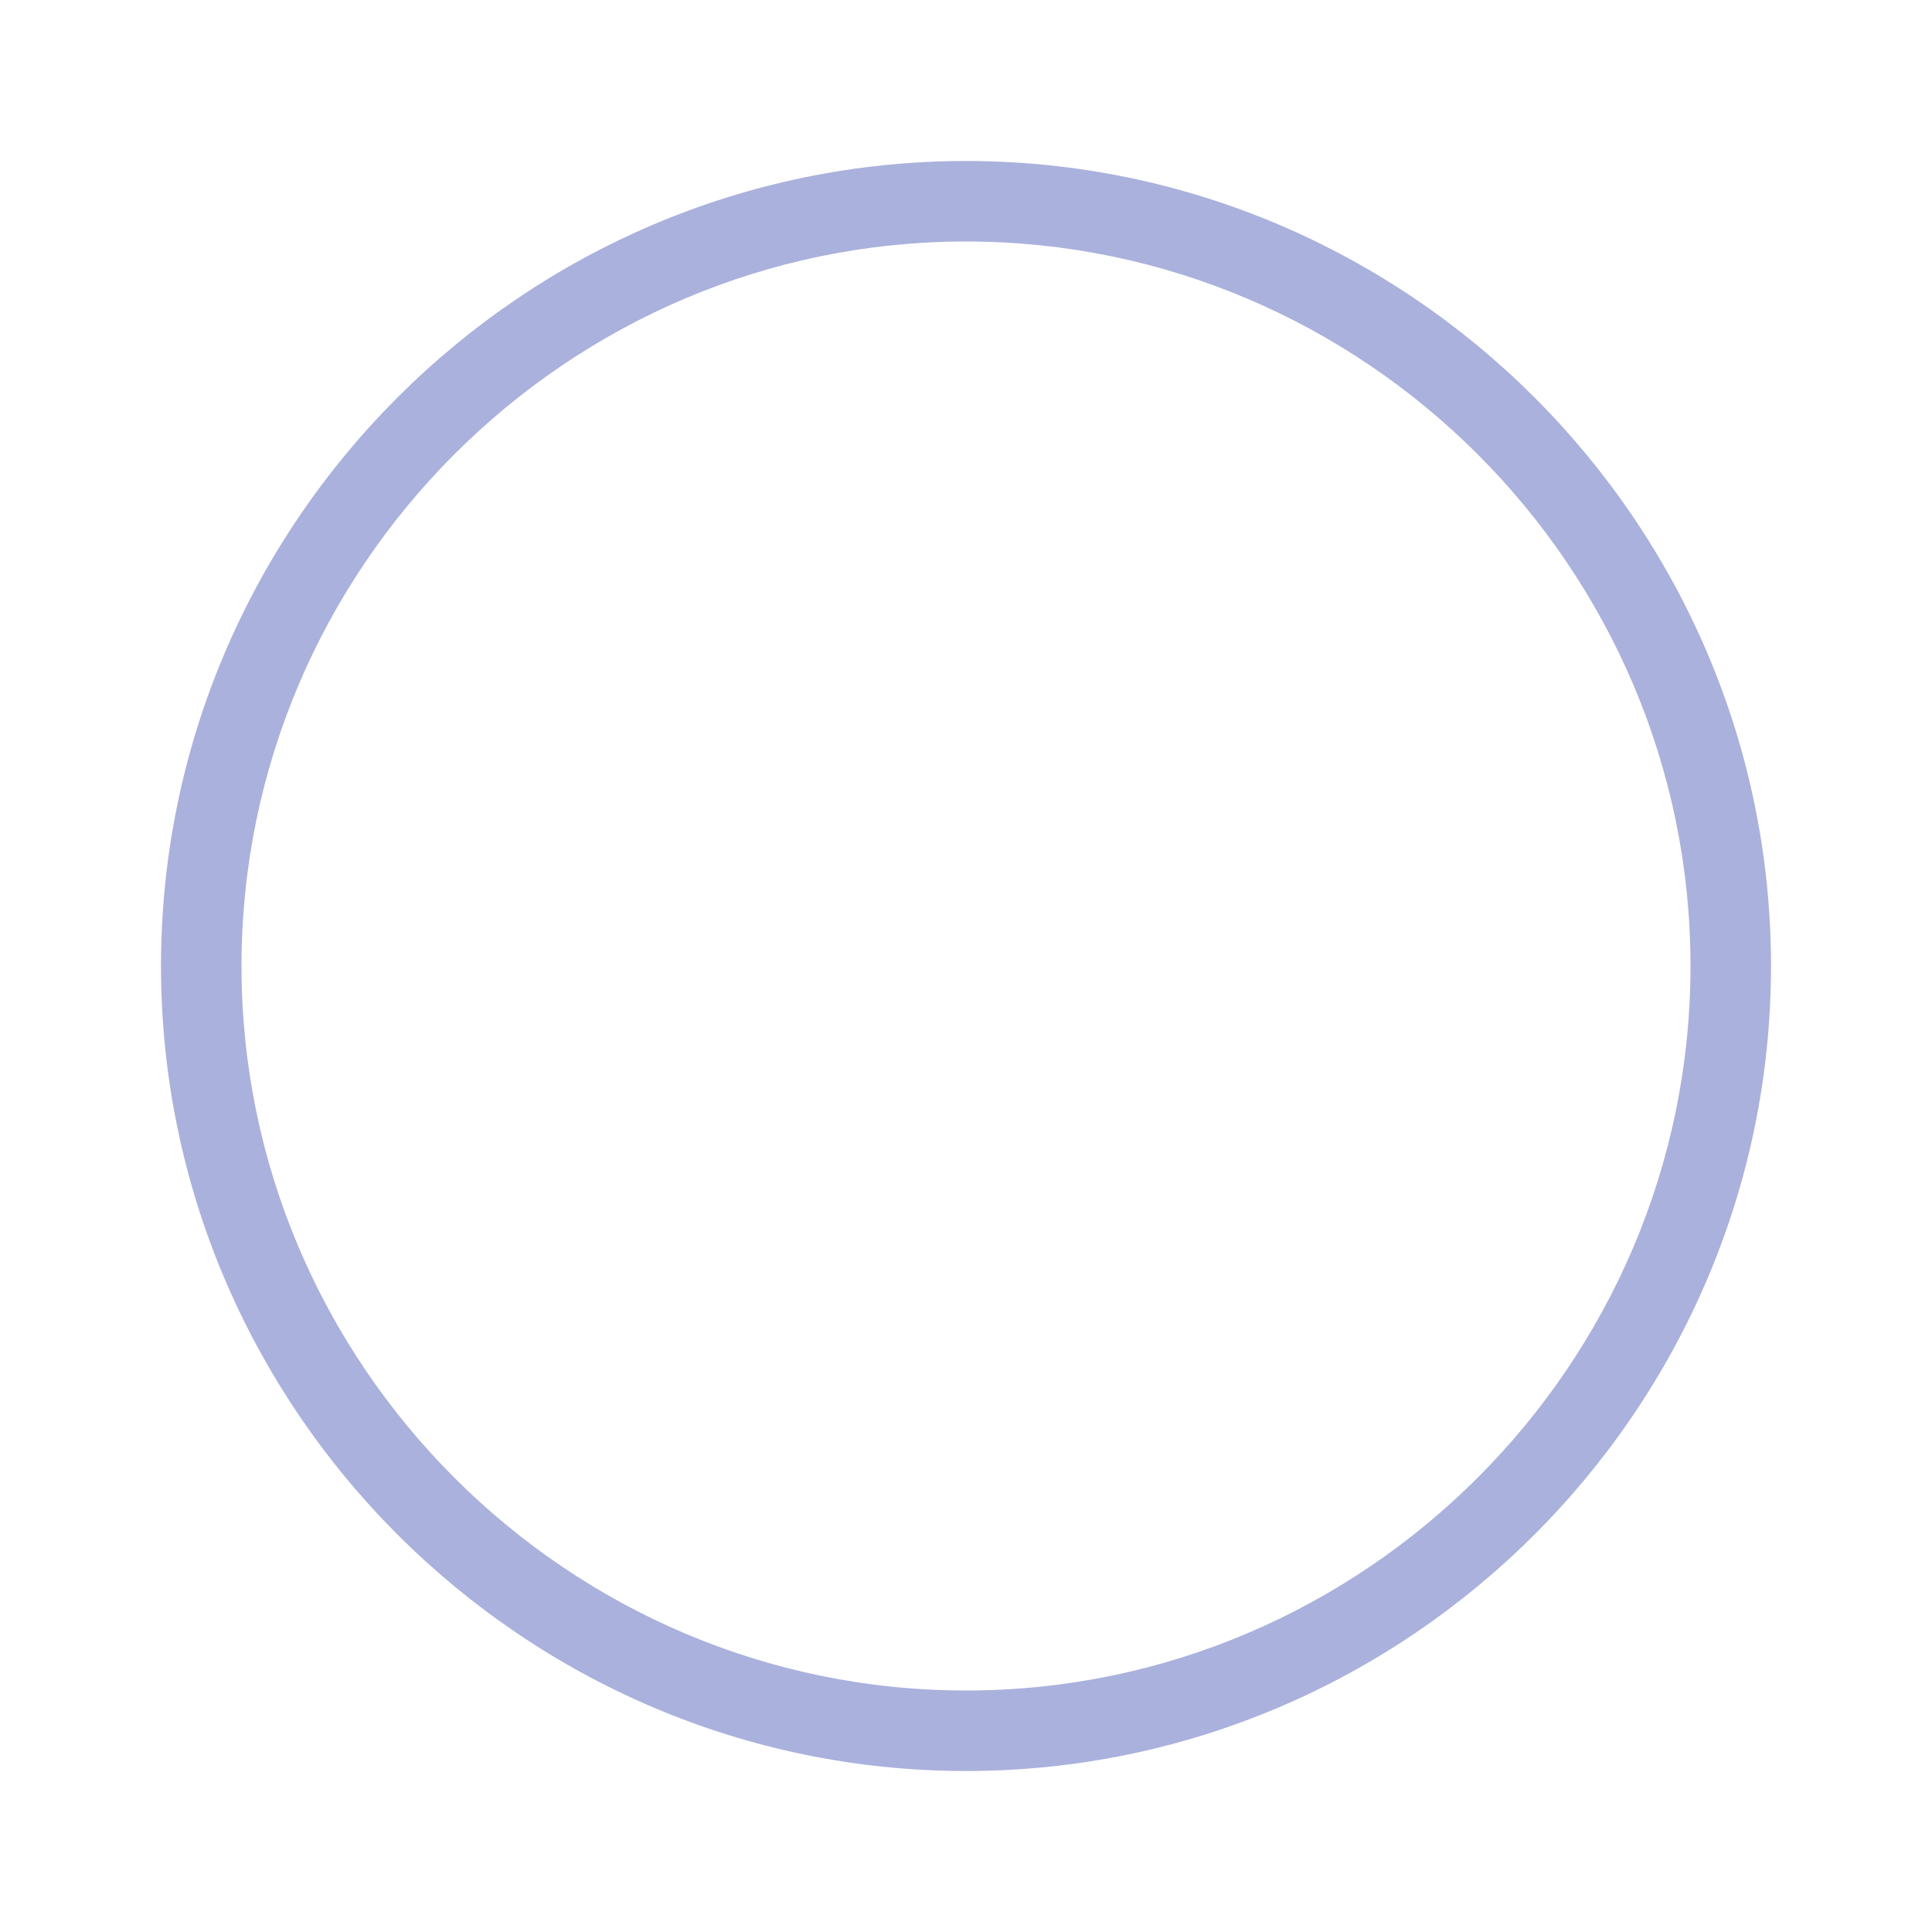
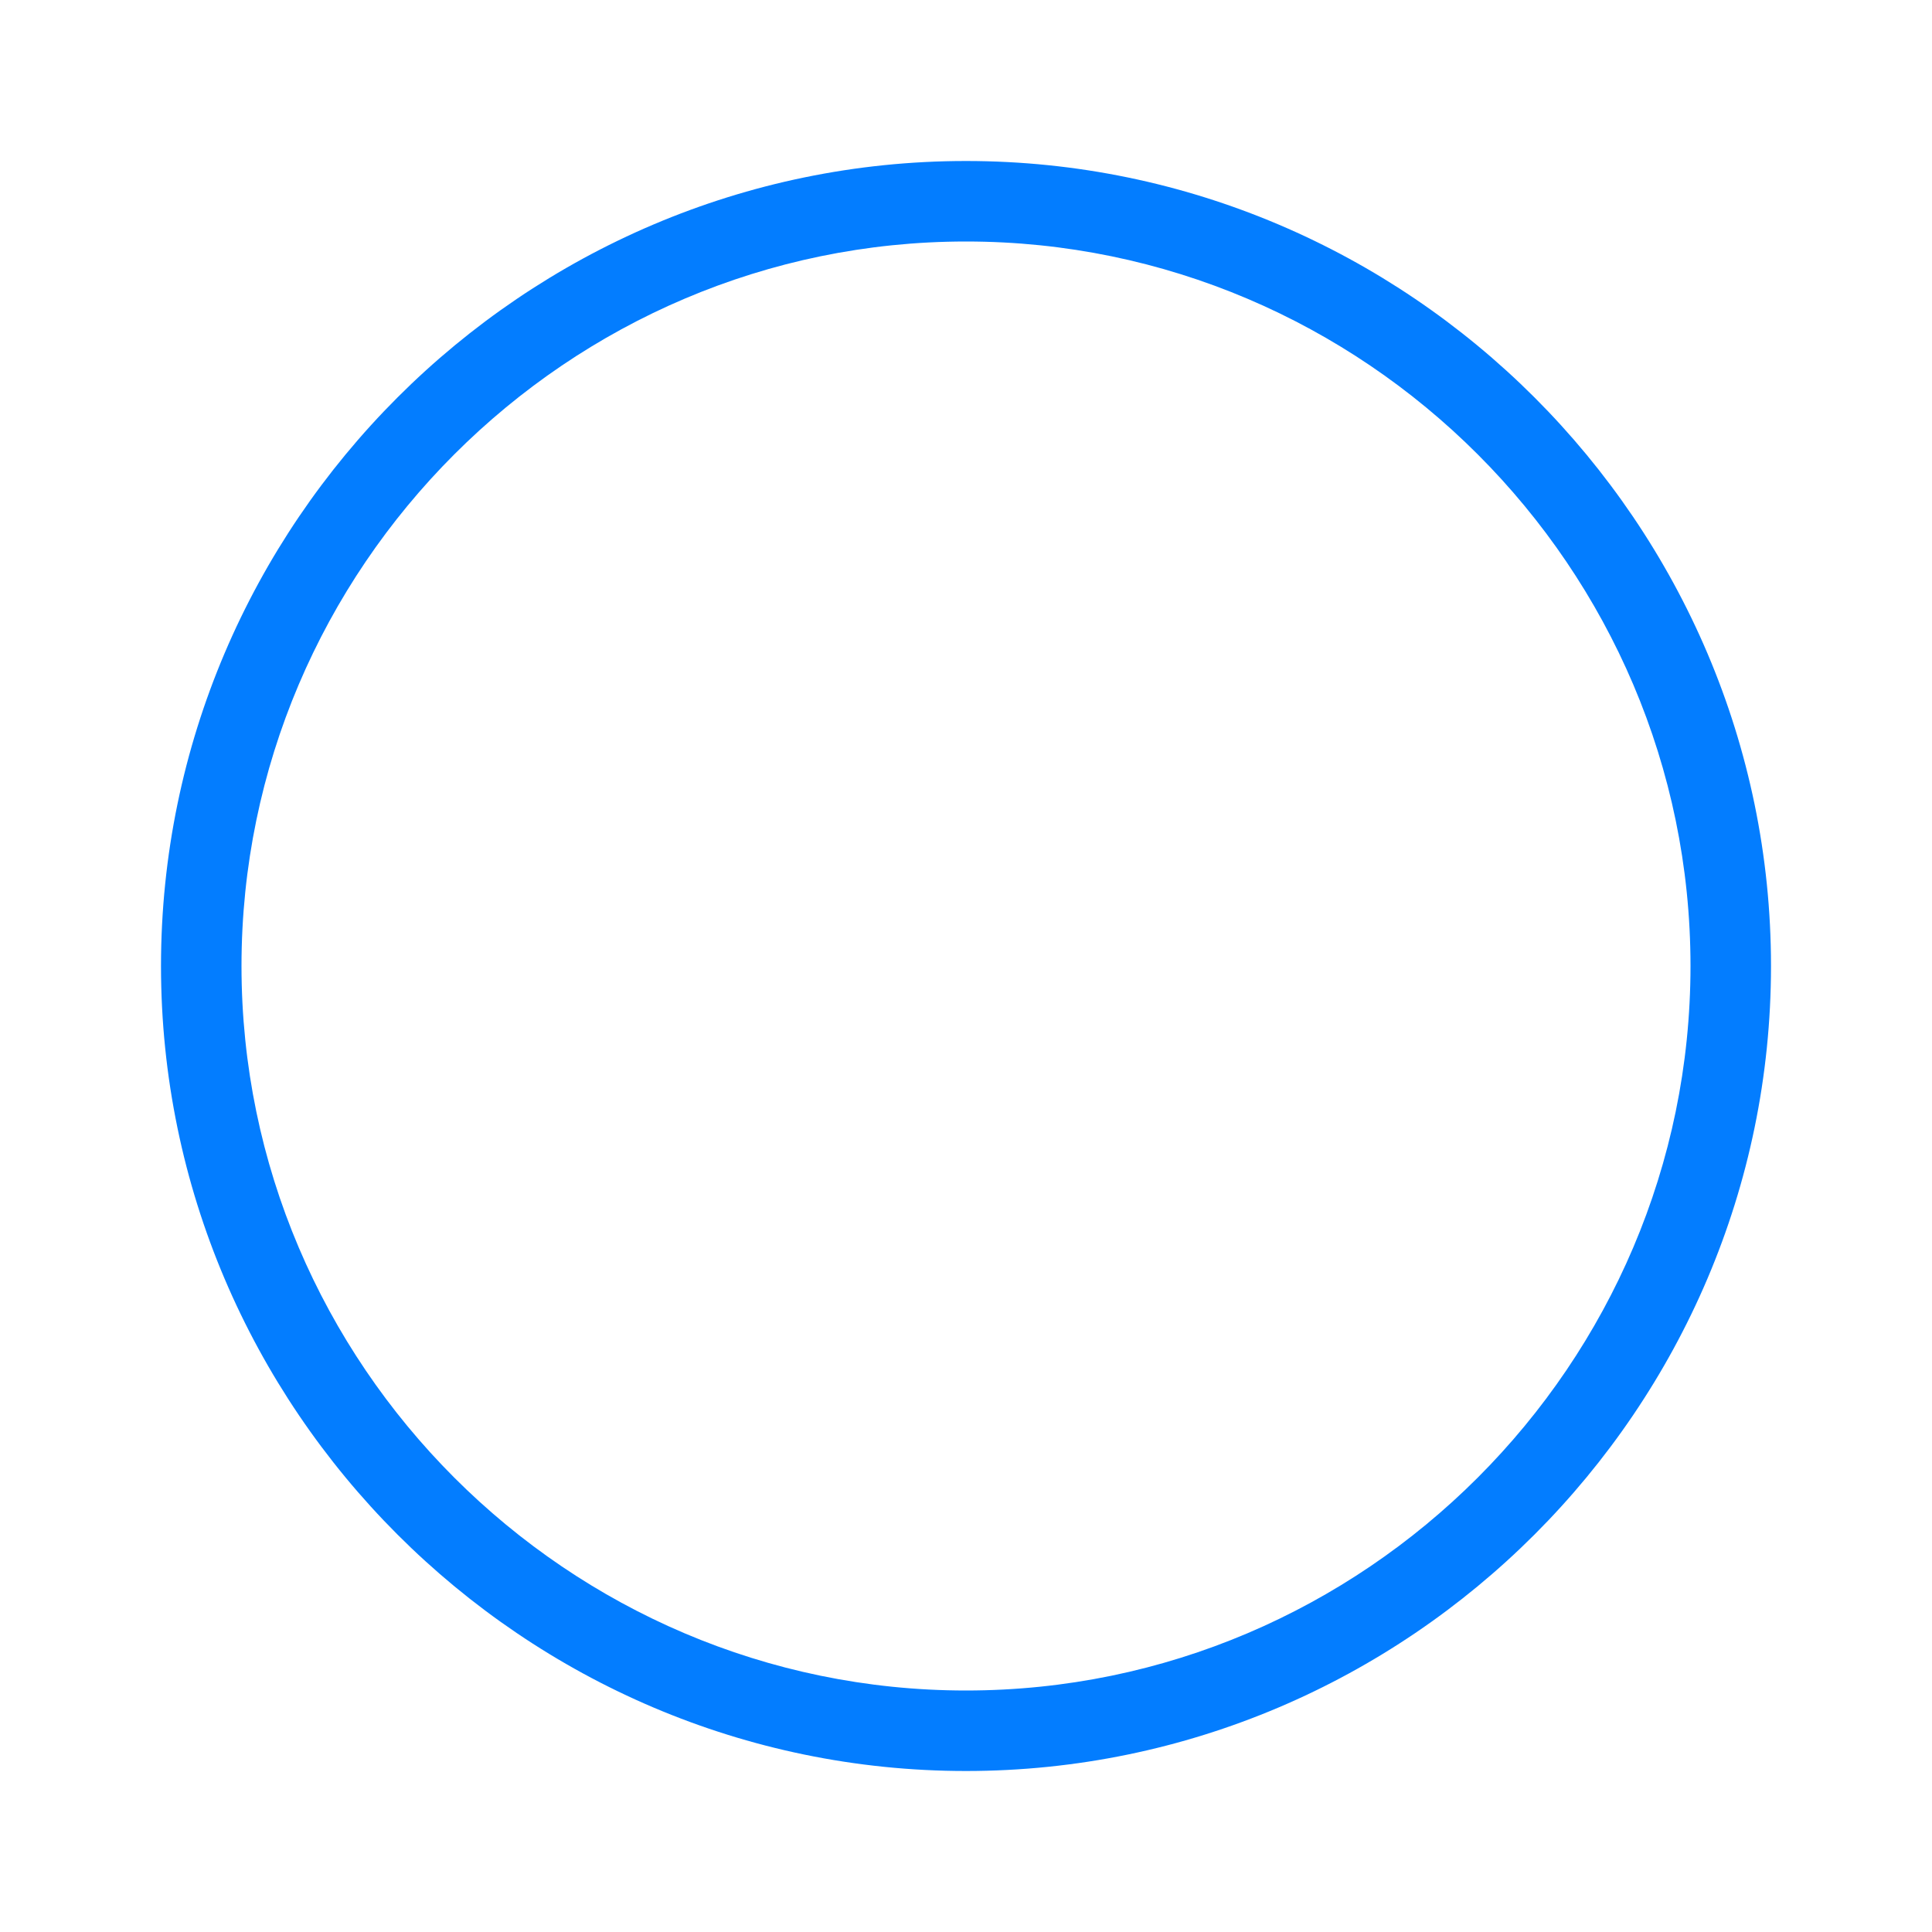
- <svg xmlns="http://www.w3.org/2000/svg" t="1711706388991" class="icon" viewBox="0 0 1024 1024" version="1.1" p-id="2531" width="24" height="24" fill="#AAB1DC">
+ <svg xmlns="http://www.w3.org/2000/svg" t="1711706388991" class="icon" viewBox="0 0 1024 1024" version="1.1" p-id="2531" width="24" height="24" fill="#037DFF">
  <path d="M512 938.667C277.333 938.667 85.333 746.667 85.333 512S277.333 85.333 512 85.333s426.667 192 426.667 426.667S746.667 938.667 512 938.667zM512 128C300.8 128 128 300.8 128 512s172.8 384 384 384 384-172.8 384-384S723.2 128 512 128z" p-id="2532" />
</svg>
